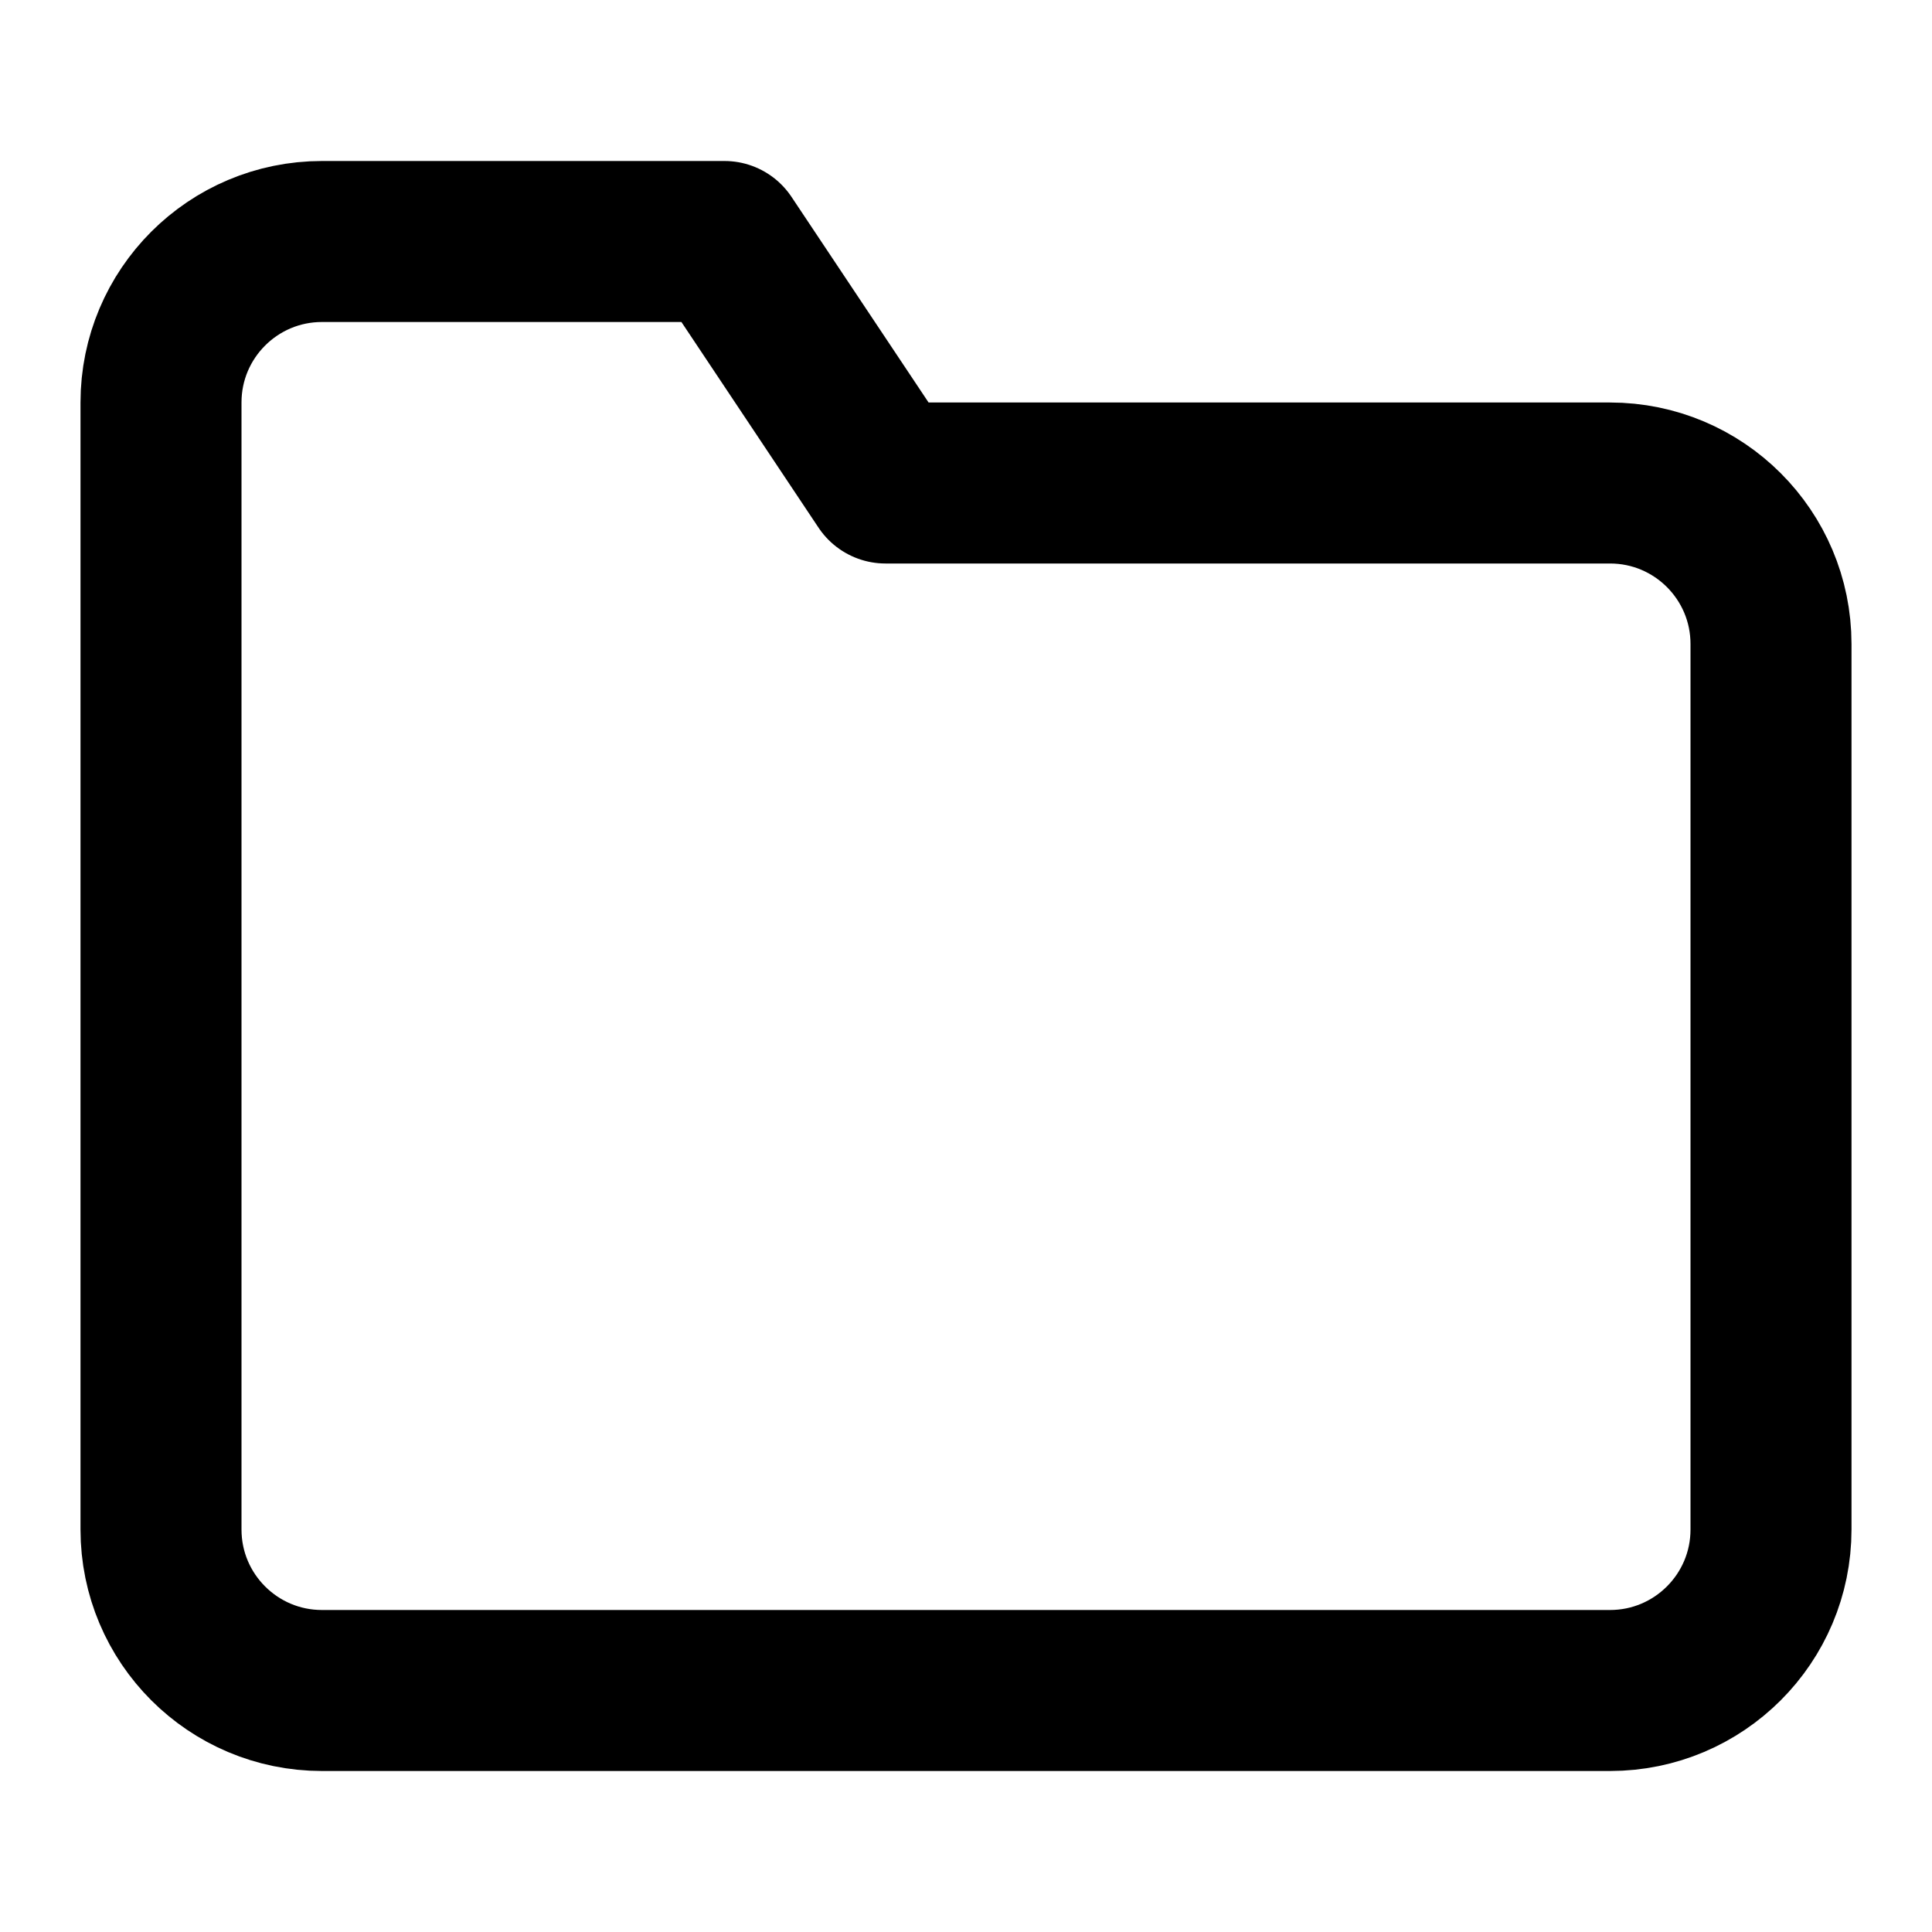
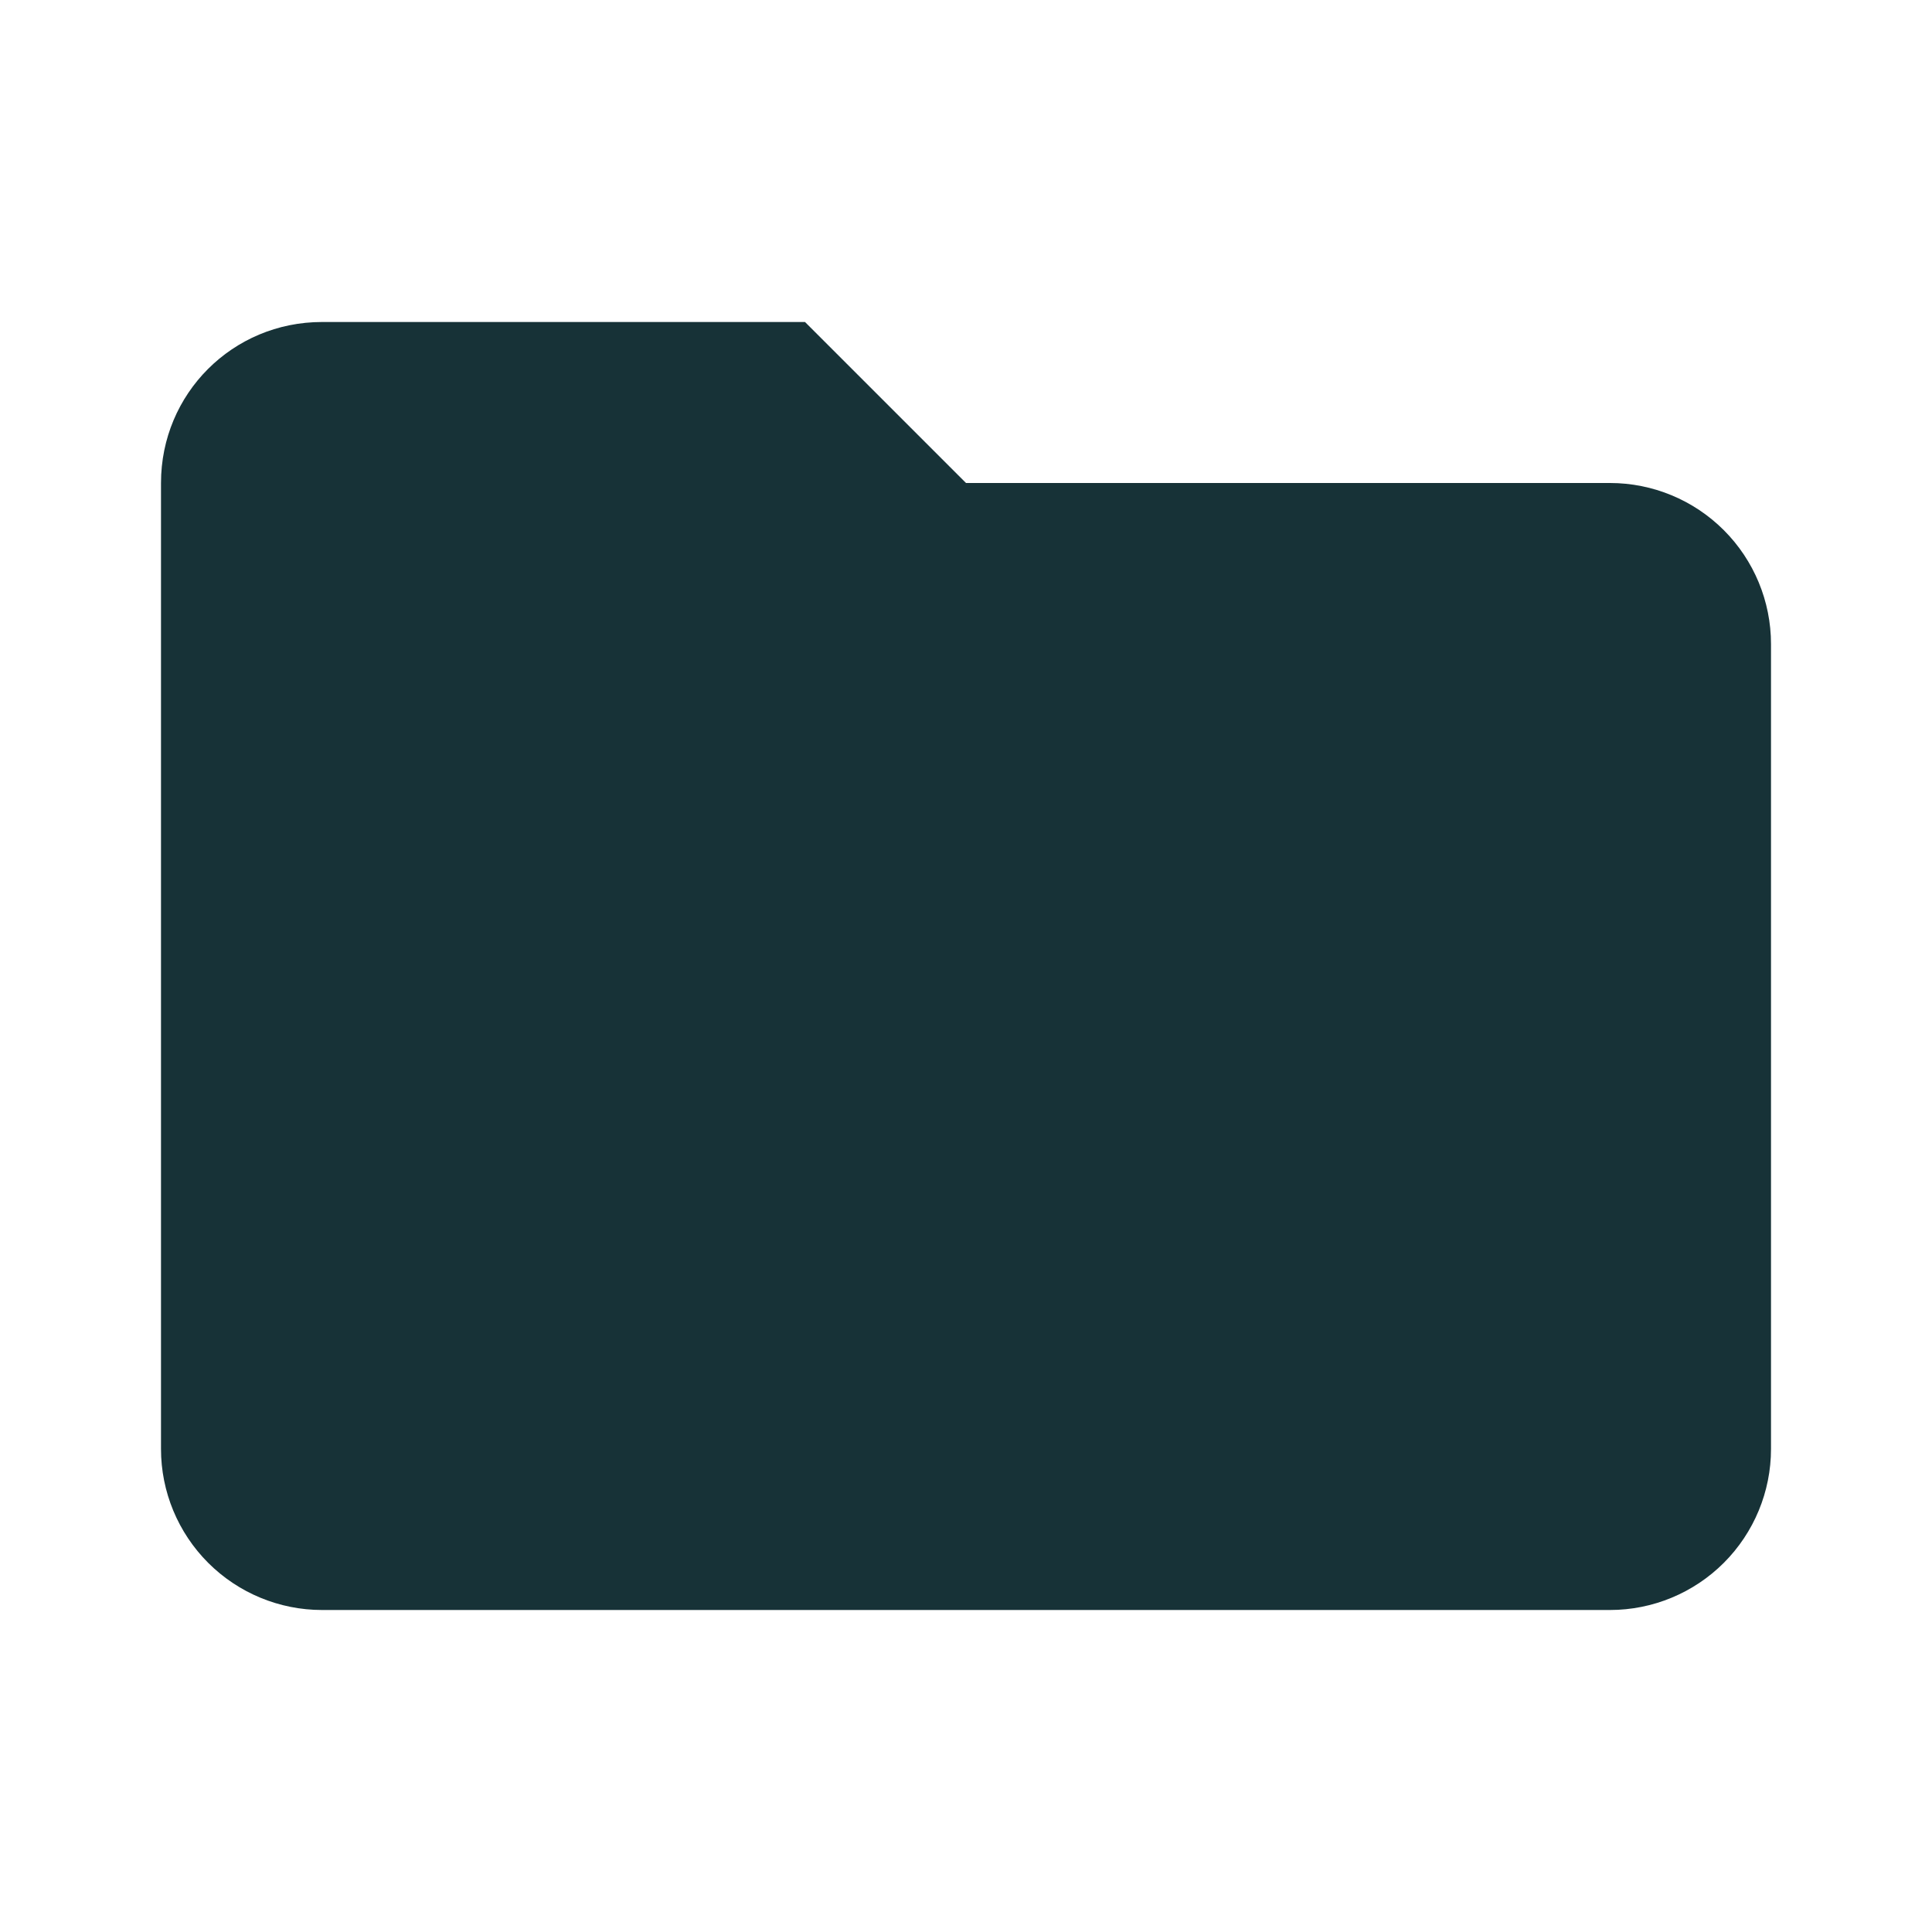
- <svg xmlns="http://www.w3.org/2000/svg" width="24" height="24" viewBox="0 0 24 24" fill="none" stroke="currentColor" stroke-width="2" stroke-linecap="round" stroke-linejoin="round" class="feather feather-folder">
-   <path d="M22 19a2 2 0 0 1-2 2H4a2 2 0 0 1-2-2V5a2 2 0 0 1 2-2h5l2 3h9a2 2 0 0 1 2 2z" />
+ <svg xmlns="http://www.w3.org/2000/svg" width="24" height="24" viewBox="0 0 24 24" fill="none">
+   <path d="M10 4H4C2.89 4 2 4.89 2 6V18C2 18.53 2.211 19.039 2.586 19.414C2.961 19.789 3.47 20 4 20H20C20.53 20 21.039 19.789 21.414 19.414C21.789 19.039 22 18.53 22 18V8C22 7.47 21.789 6.961 21.414 6.586C21.039 6.211 20.53 6 20 6H12L10 4Z" fill="#173237" />
</svg>
